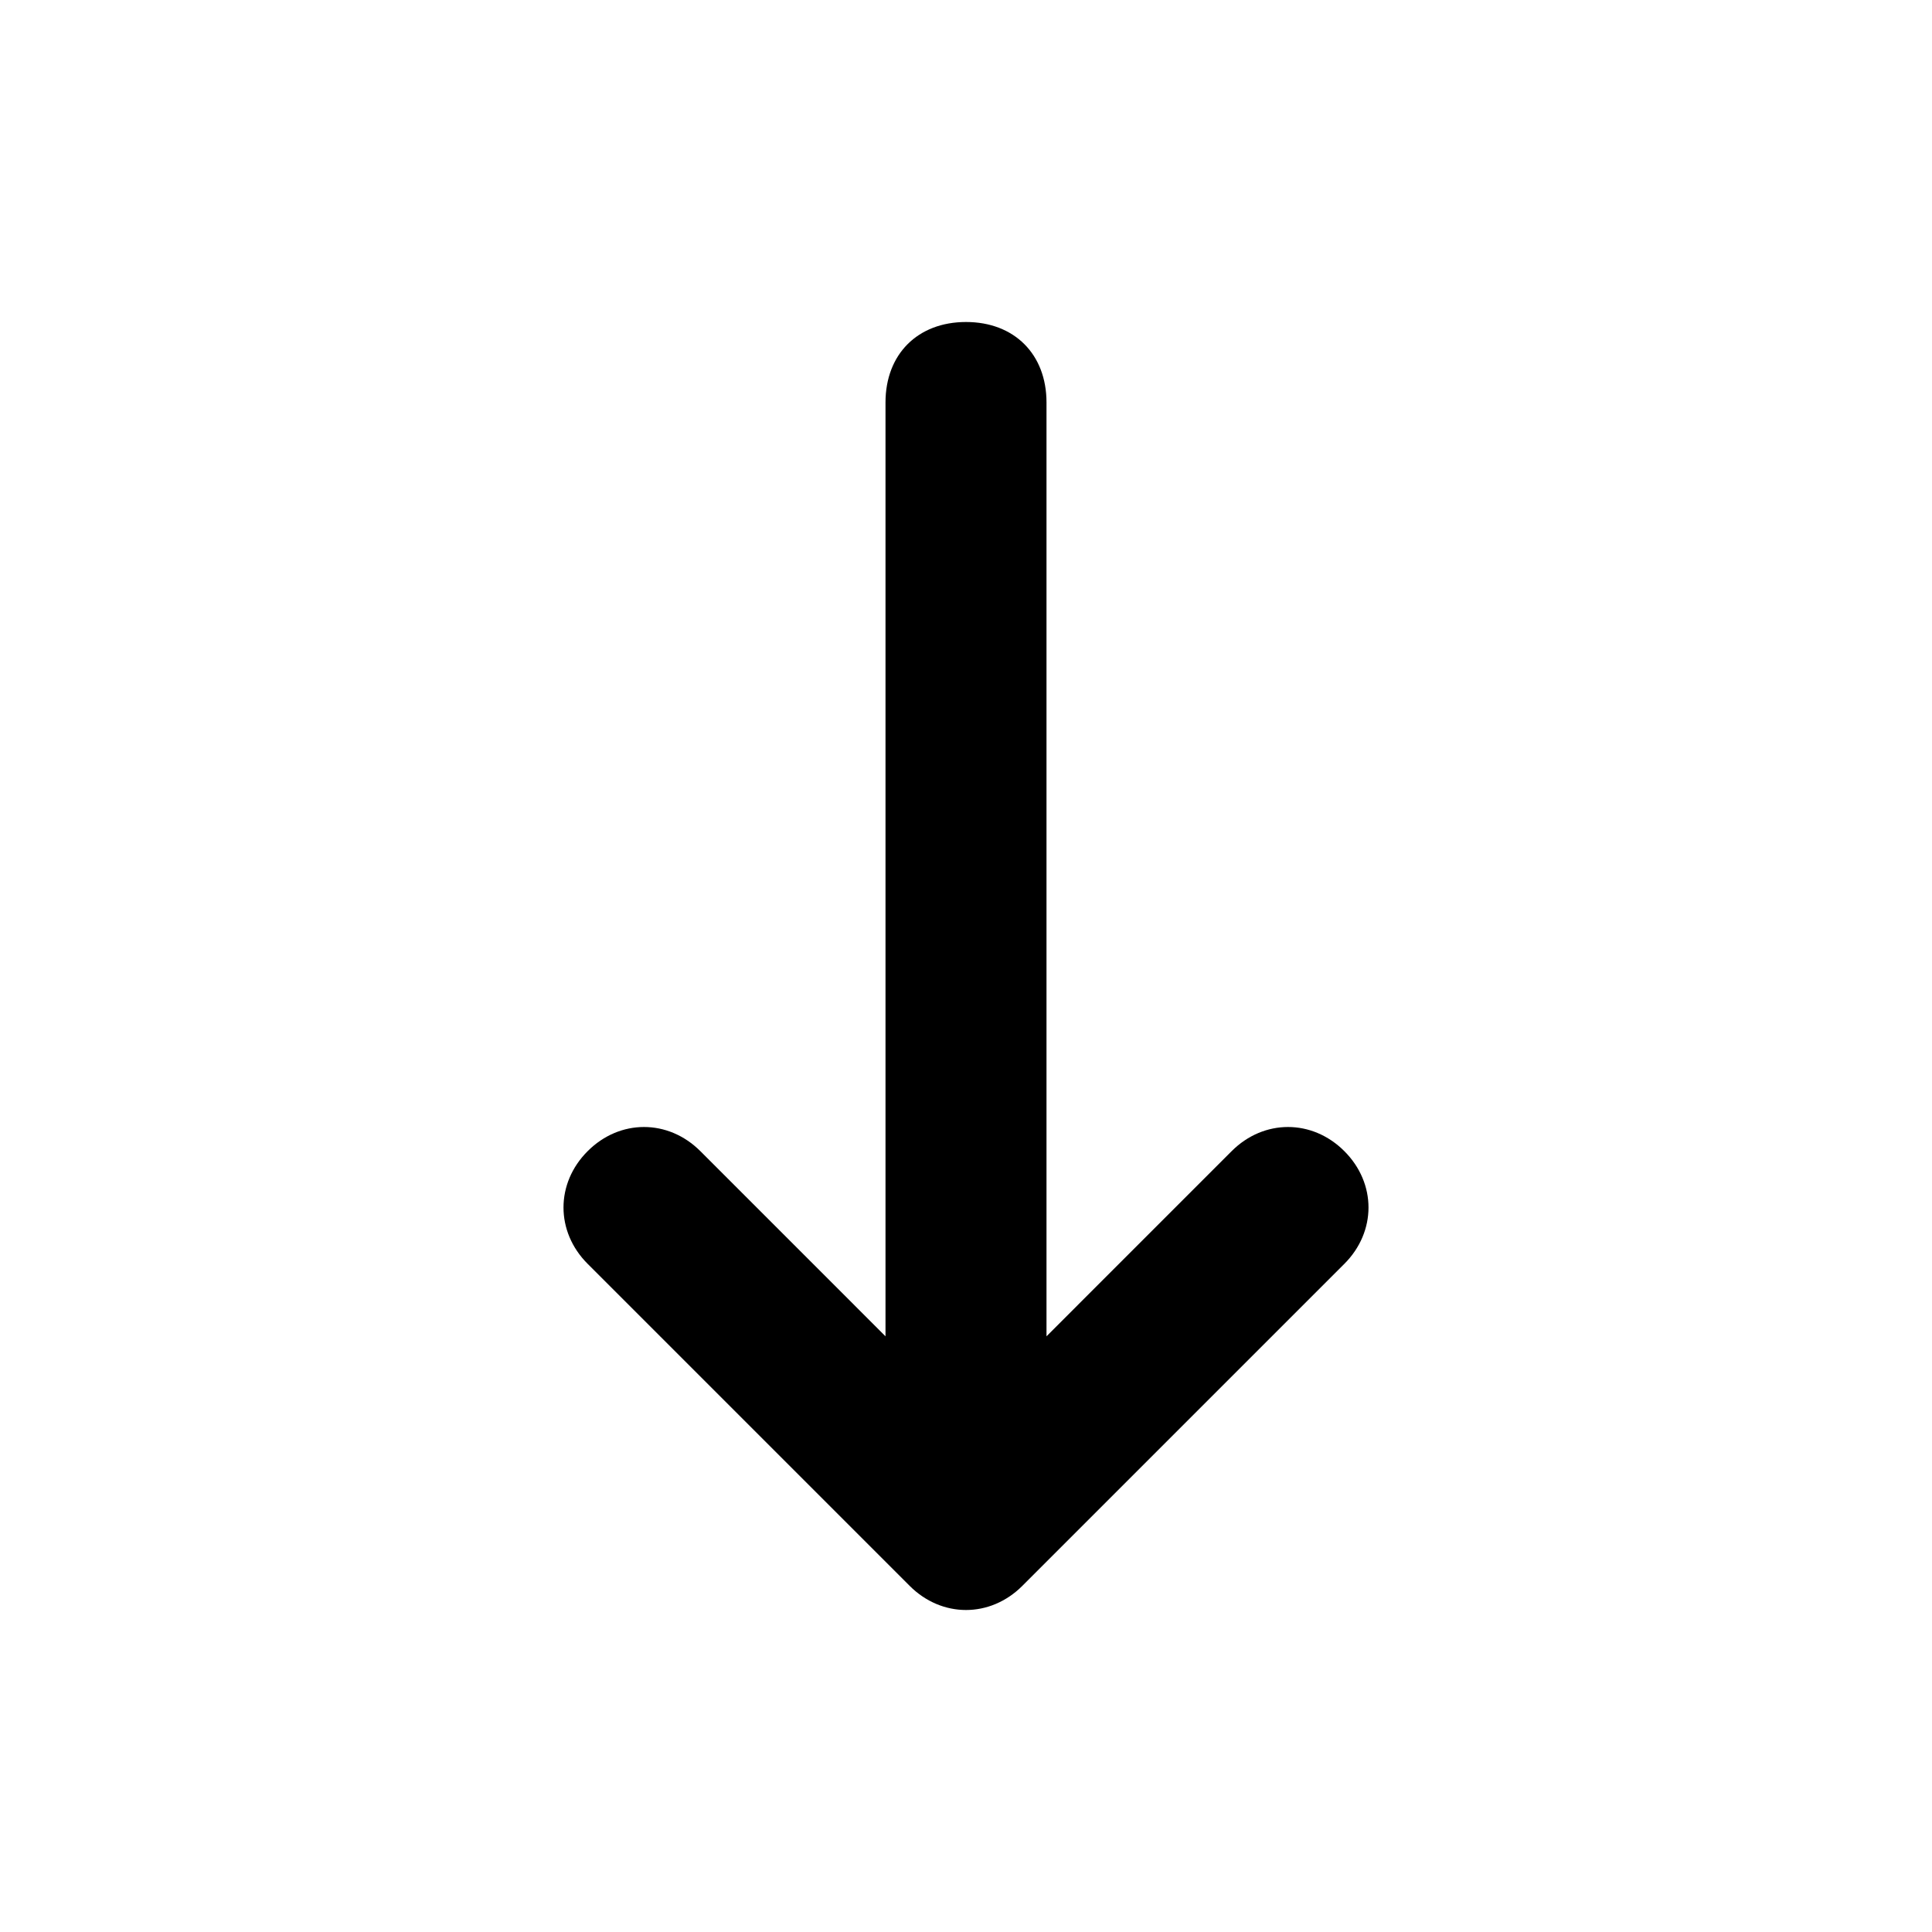
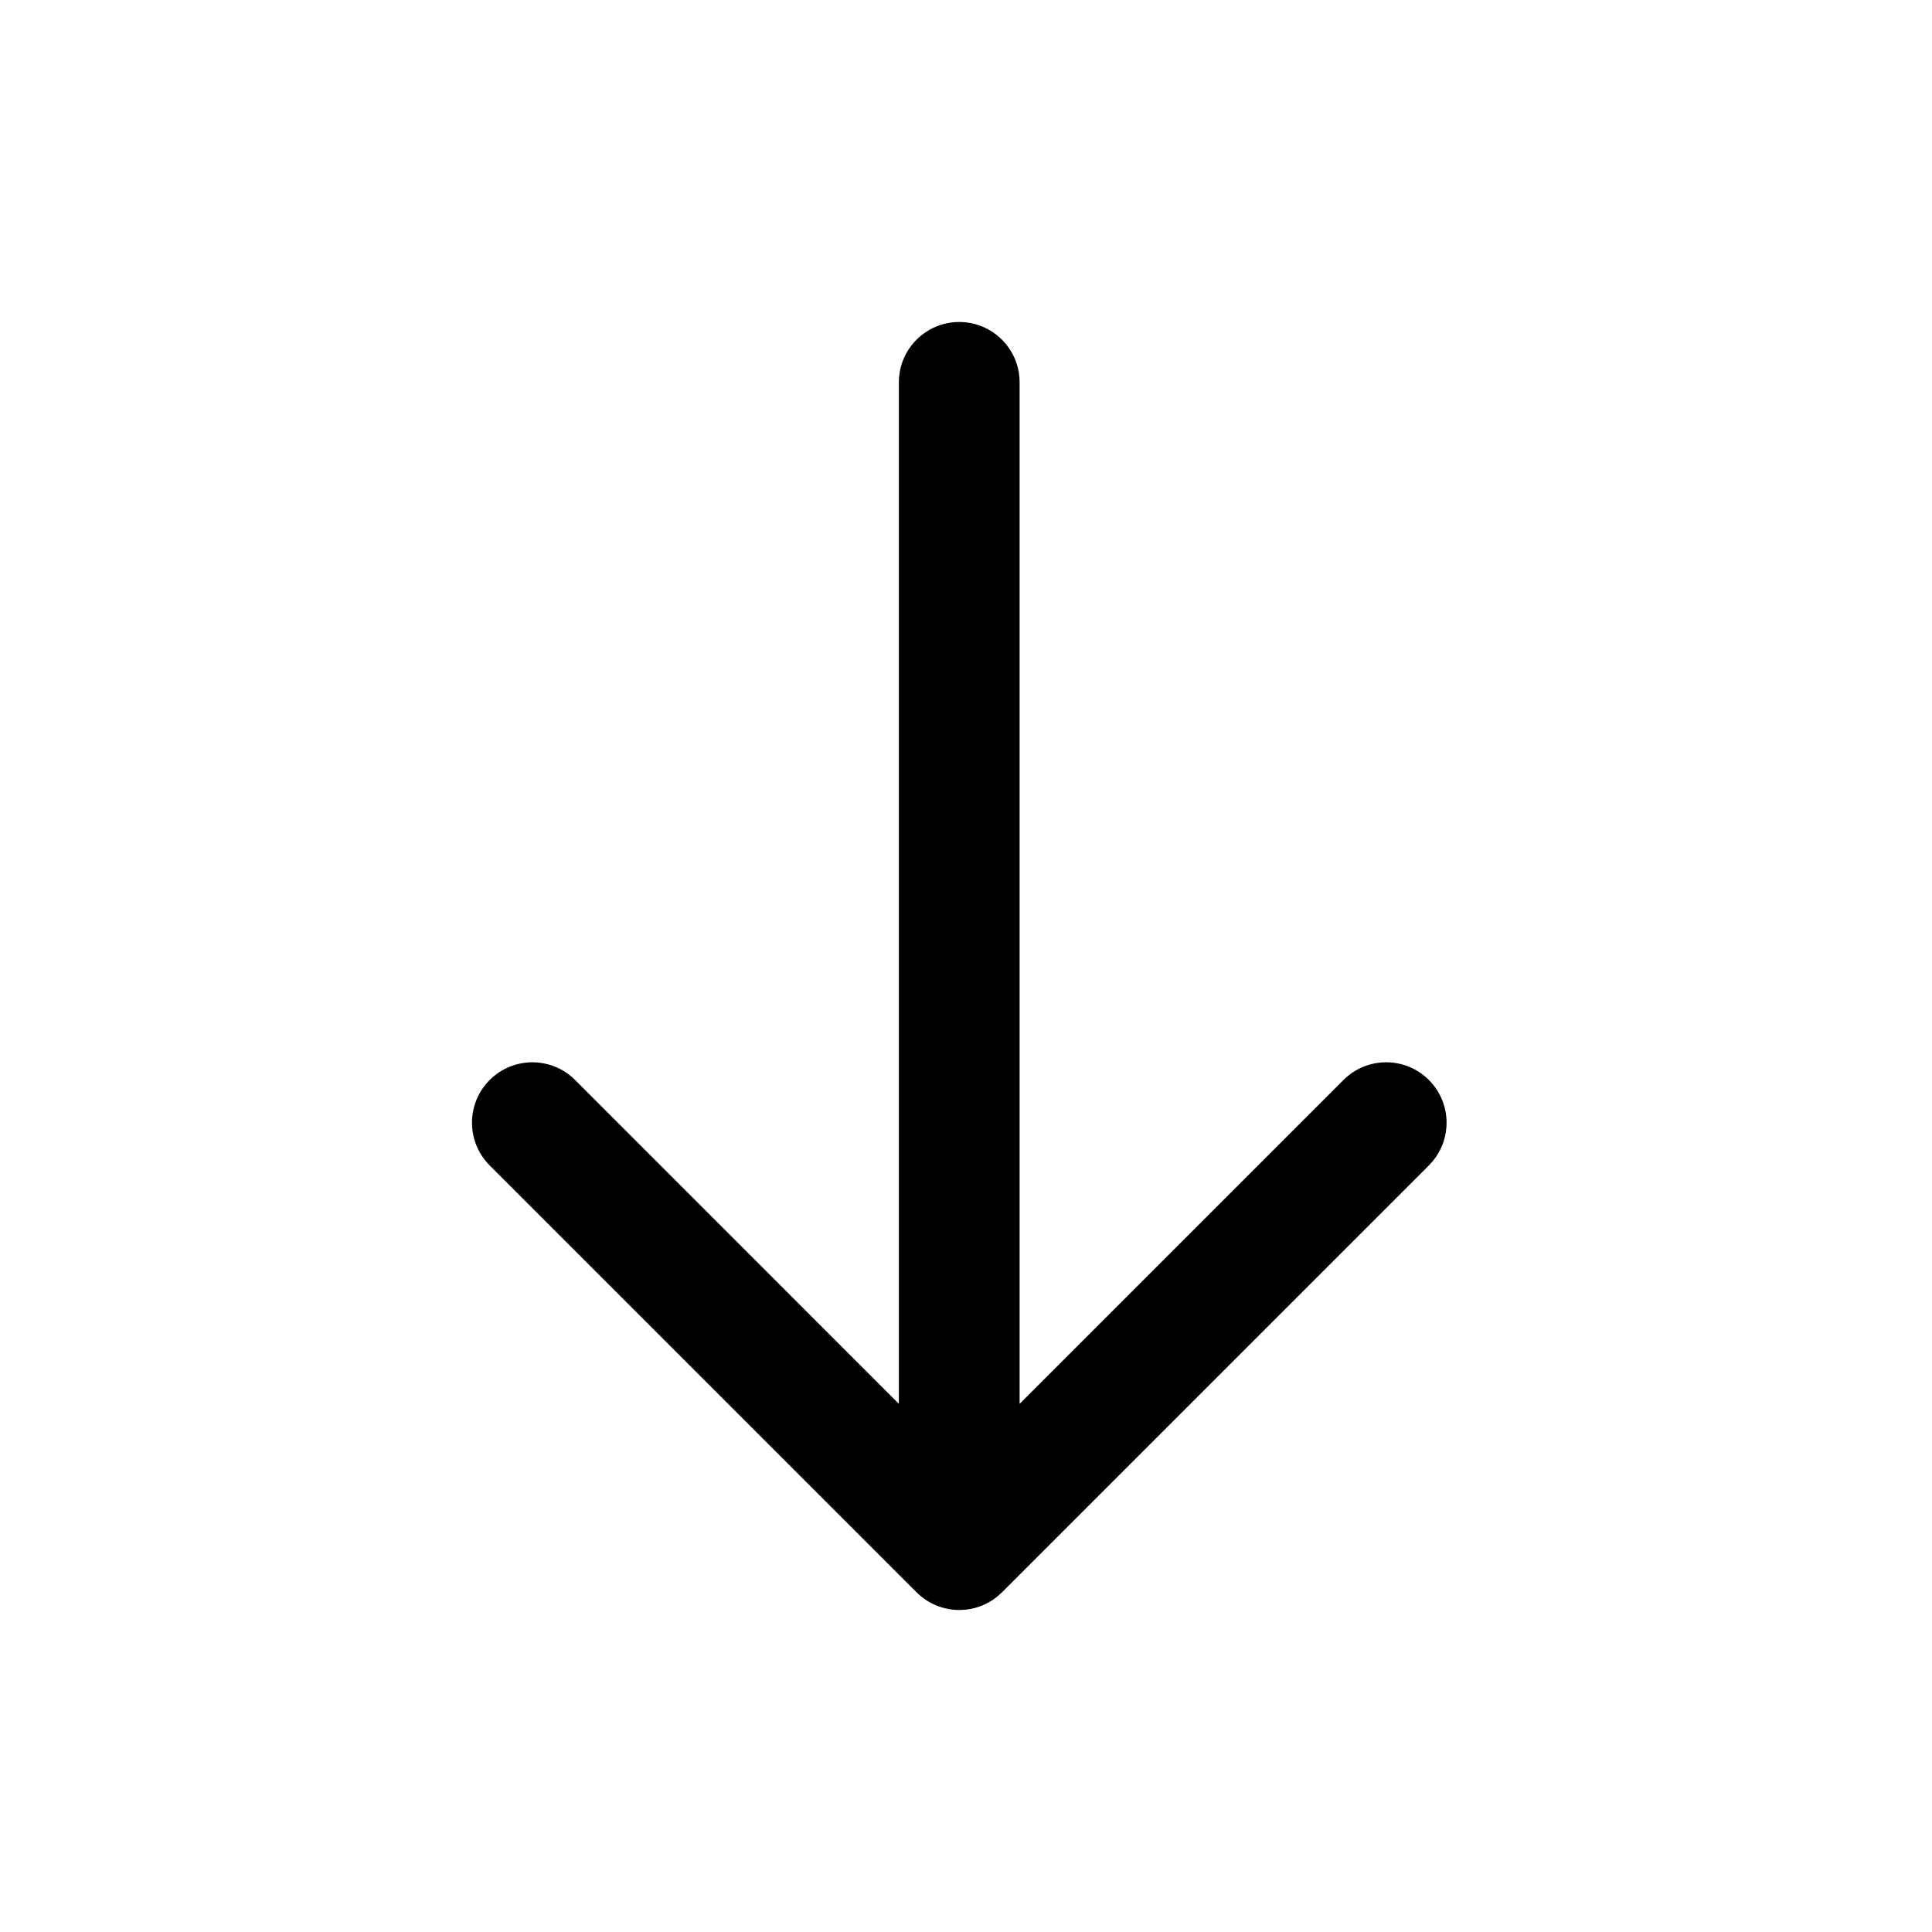
- <svg xmlns="http://www.w3.org/2000/svg" id="arrow-down-m" viewBox="0 0 24 24" style="enable-background:new 0 0 24 24">
-   <rect id="bg" width="24" height="24" style="opacity:0;fill:#f2f2f2" />
-   <path id="path" d="M15.3 14.3L13 16.6V5c0-.6-.4-1-1-1s-1 .4-1 1v11.6l-2.3-2.3c-.4-.4-1-.4-1.4 0-.4.4-.4 1 0 1.4l4 4c.4.4 1 .4 1.4 0l4-4c.4-.4.4-1 0-1.4-.4-.4-1-.4-1.4 0z" />
+ <svg xmlns="http://www.w3.org/2000/svg" id="icons" viewBox="0 0 24 24">
+   <rect id="canvas" width="24" height="24" style="fill:none" />
+   <path d="M17.75,13.416a.75.75,0,0,0-1.061,0l-4.023,4.023V4.75a.75.75,0,0,0-1.5,0V17.439L7.144,13.416A.75.75,0,1,0,6.083,14.477l5.303,5.303a.75.75,0,0,0,1.061,0L17.75,14.477A.75.75,0,0,0,17.75,13.416Z" />
</svg>
